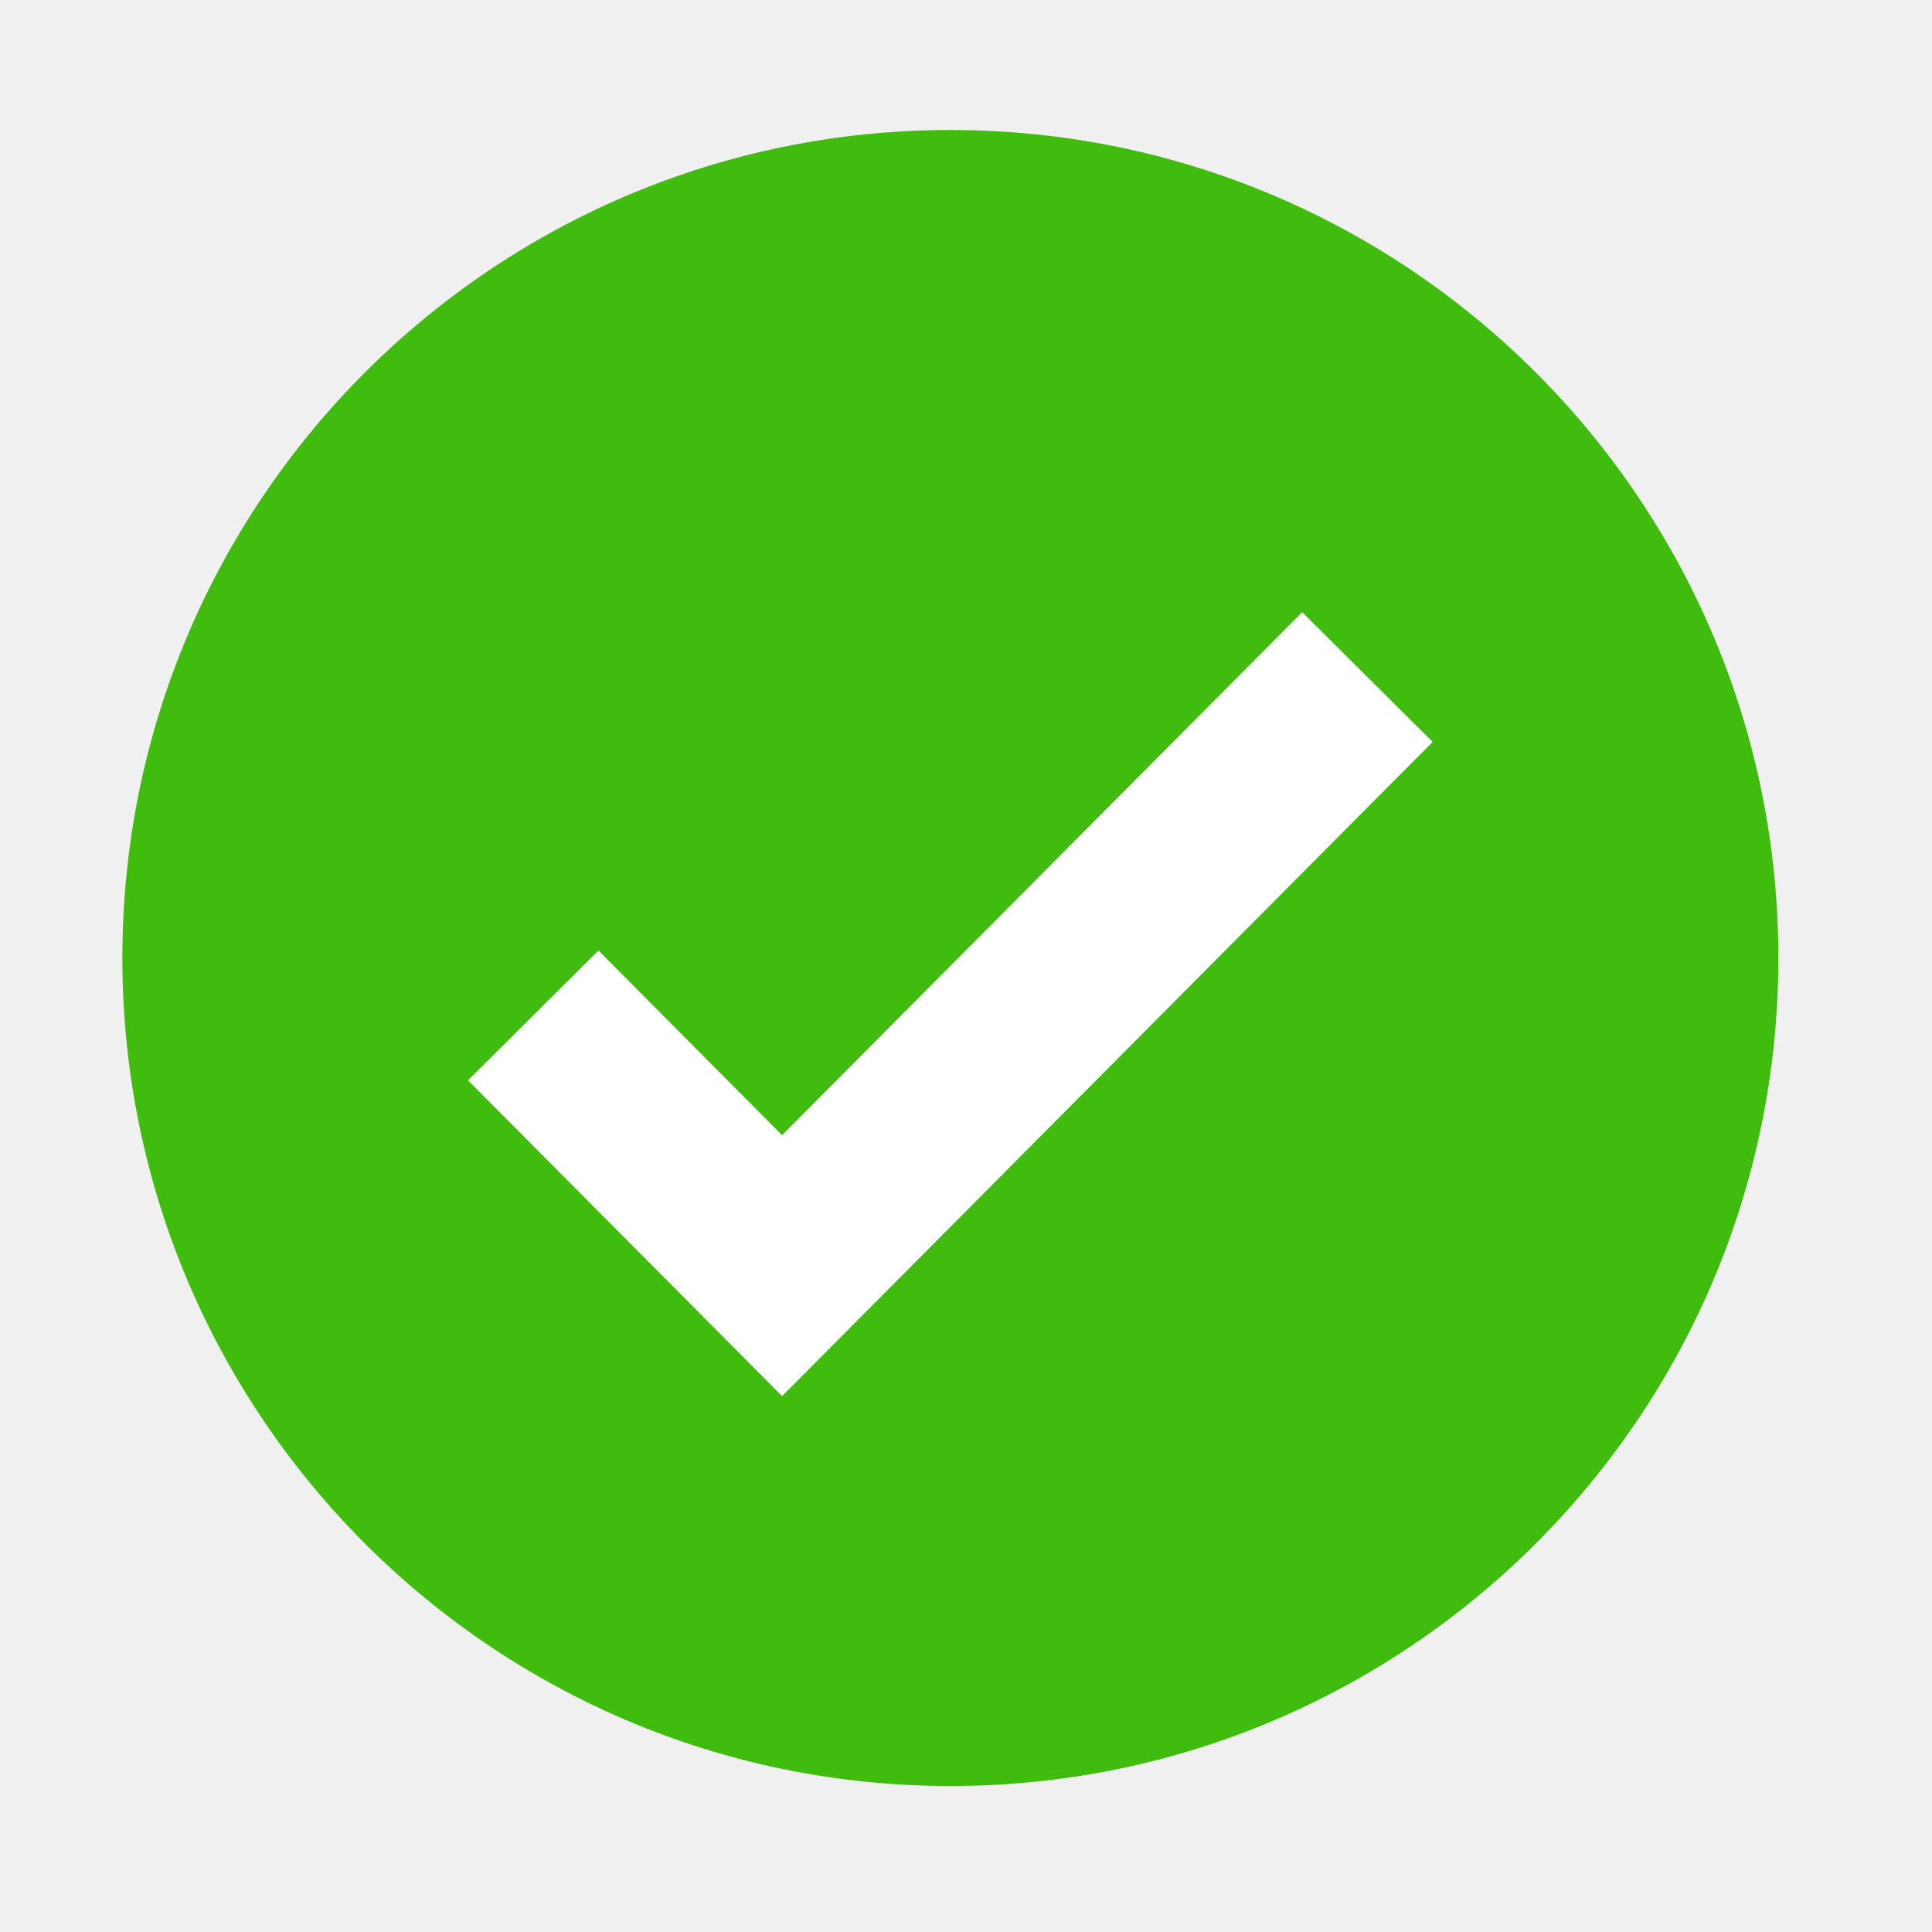
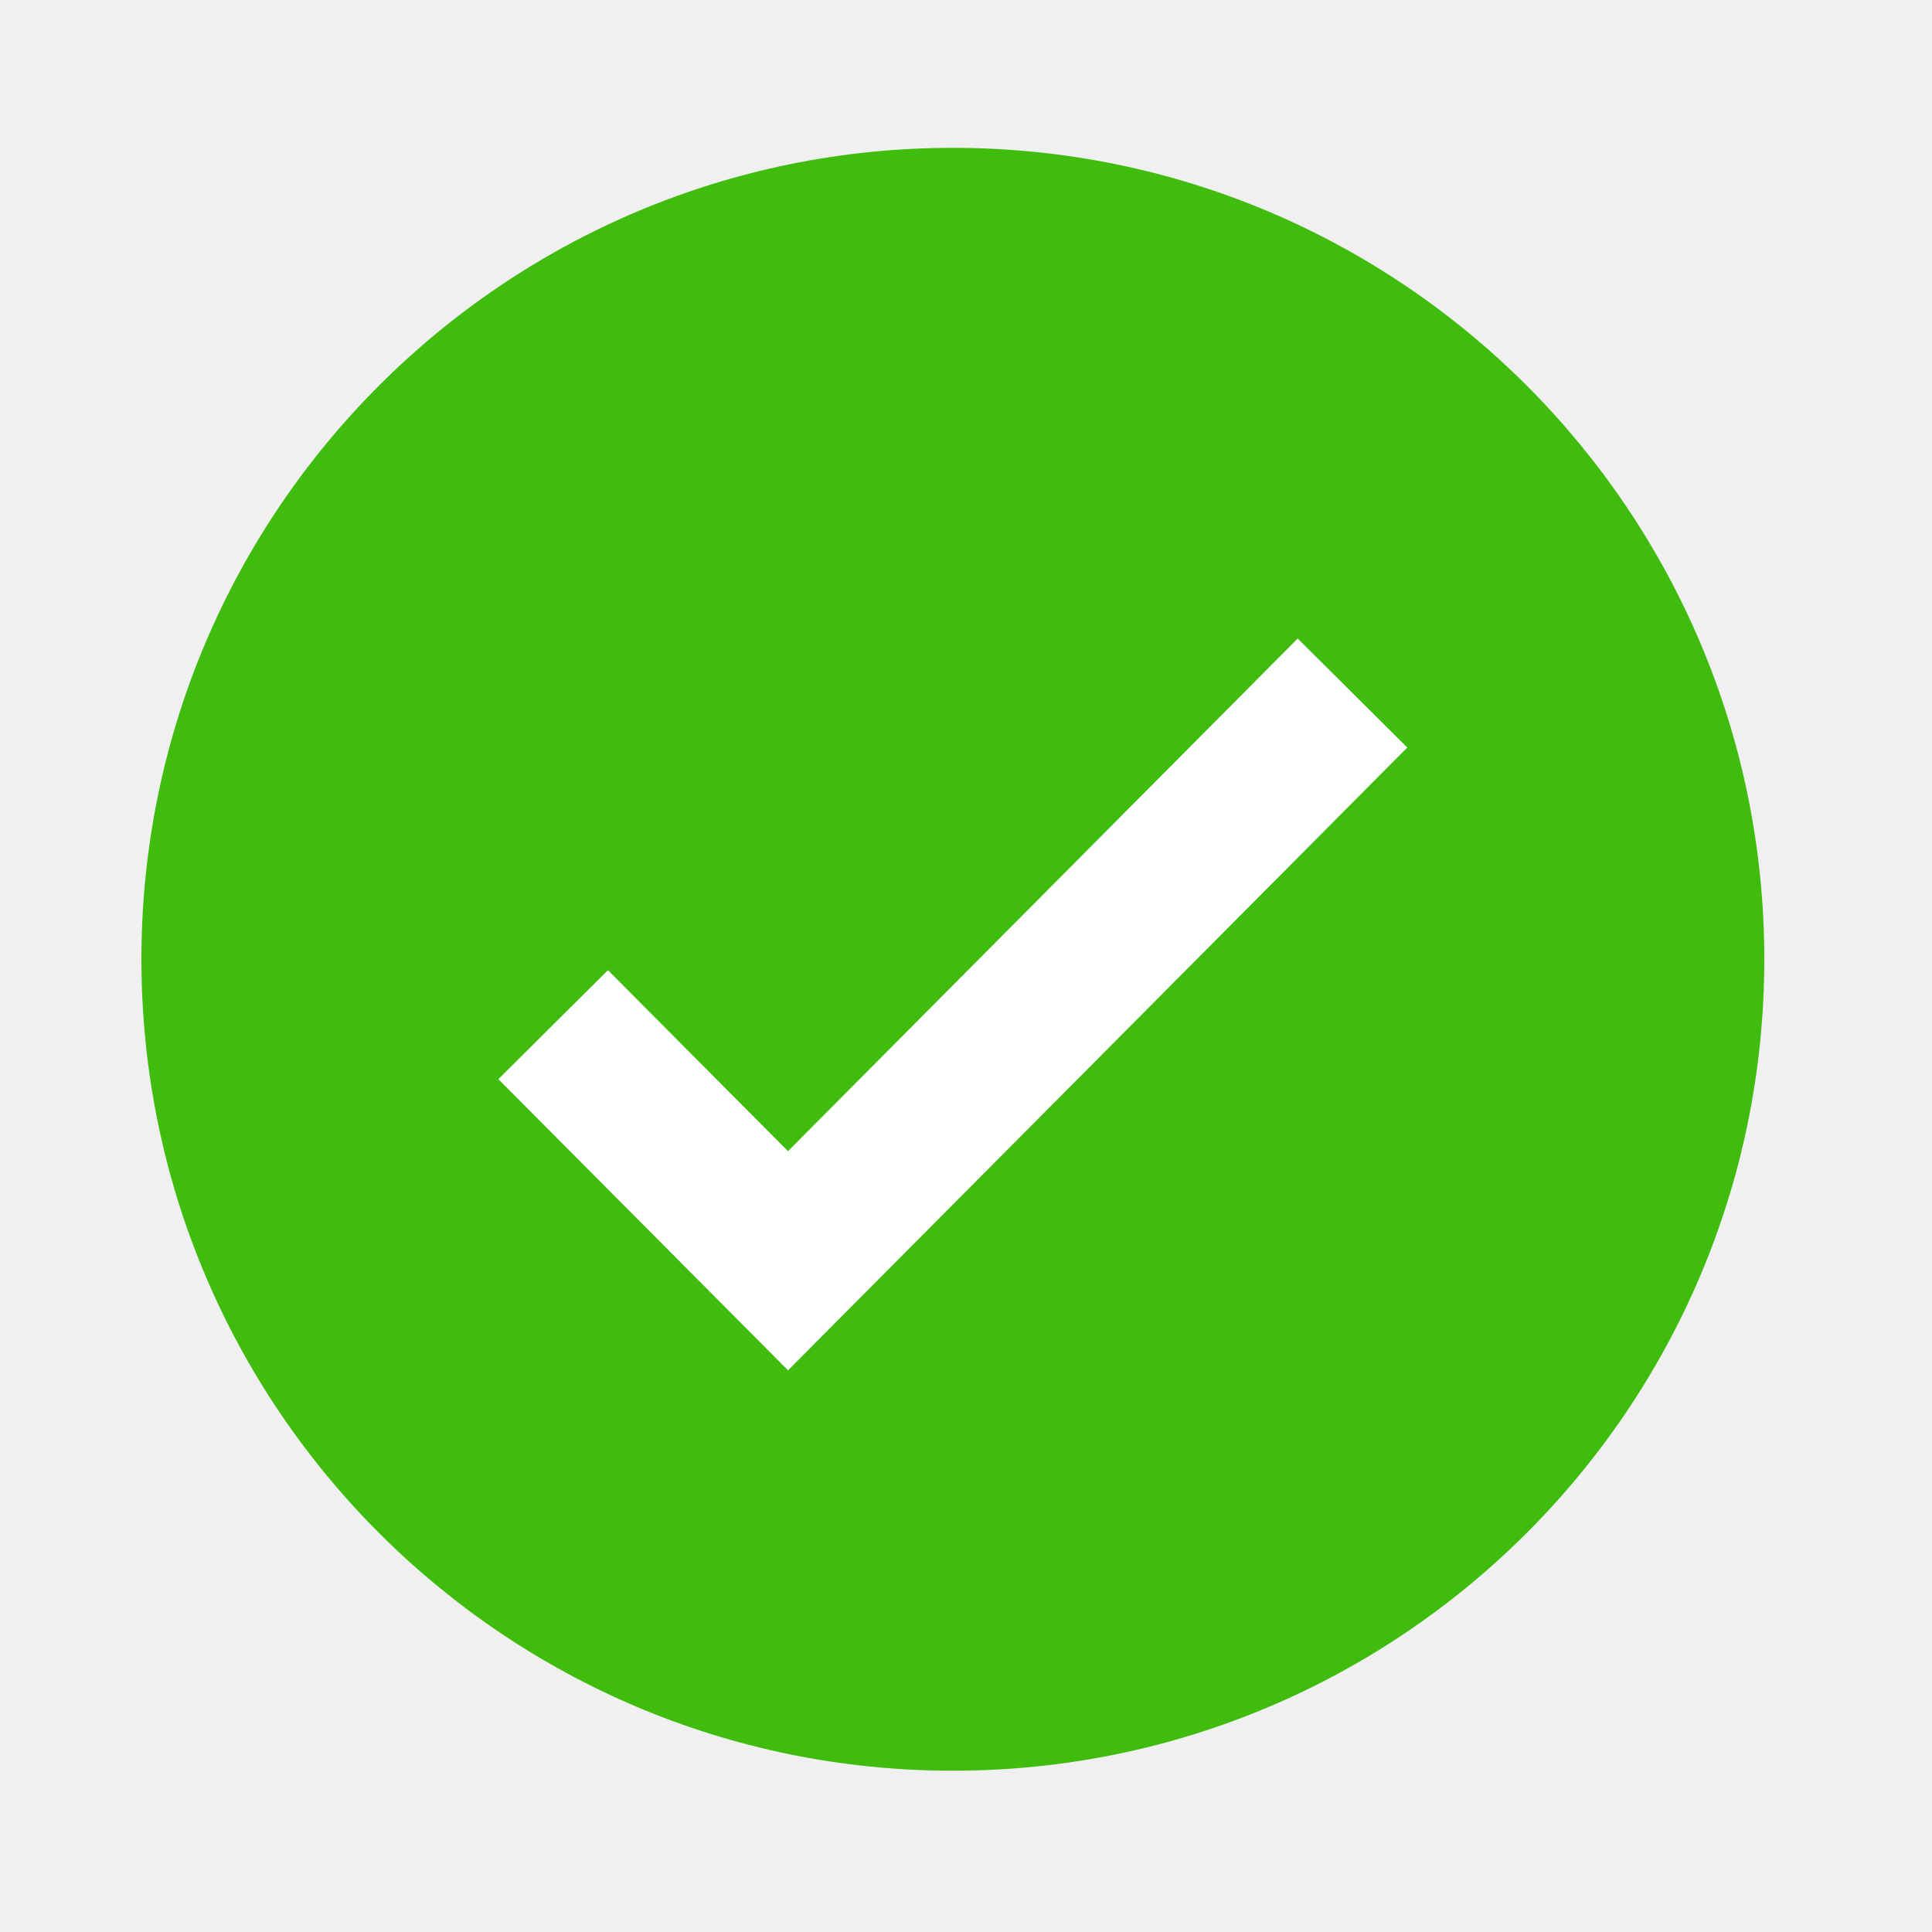
- <svg xmlns="http://www.w3.org/2000/svg" width="100%" height="100%" viewBox="0 0 21 21" version="1.1" xml:space="preserve" style="fill-rule:evenodd;clip-rule:evenodd;stroke-linecap:square;stroke-miterlimit:1.5;">
-   <rect id="Status-Tick-Medium" x="0.33" y="0.413" width="20" height="20" style="fill:none;" />
-   <circle cx="10.33" cy="10.413" r="9" style="fill:#3fbc0e;" />
-   <path d="M6.501,11.746L8.501,13.757L14.158,8.068" style="fill:none;stroke:#fff;stroke-width:2px;" />
+ <svg xmlns="http://www.w3.org/2000/svg" width="100%" height="100%" viewBox="0 0 25 25" version="1.1" xml:space="preserve" style="fill-rule:evenodd;clip-rule:evenodd;stroke-linecap:square;stroke-miterlimit:1.5;">
+   <rect id="Status-Tick-Medium" x="0.33" y="0.413" width="24" height="24" style="fill:none;" />
+   <circle cx="12.33" cy="12.413" r="10.5" style="fill:#3fbc0e;" />
+   <path d="M7.863,13.968L10.197,16.314L16.796,9.677" style="fill:none;stroke:#fff;stroke-width:2px;" />
</svg>
